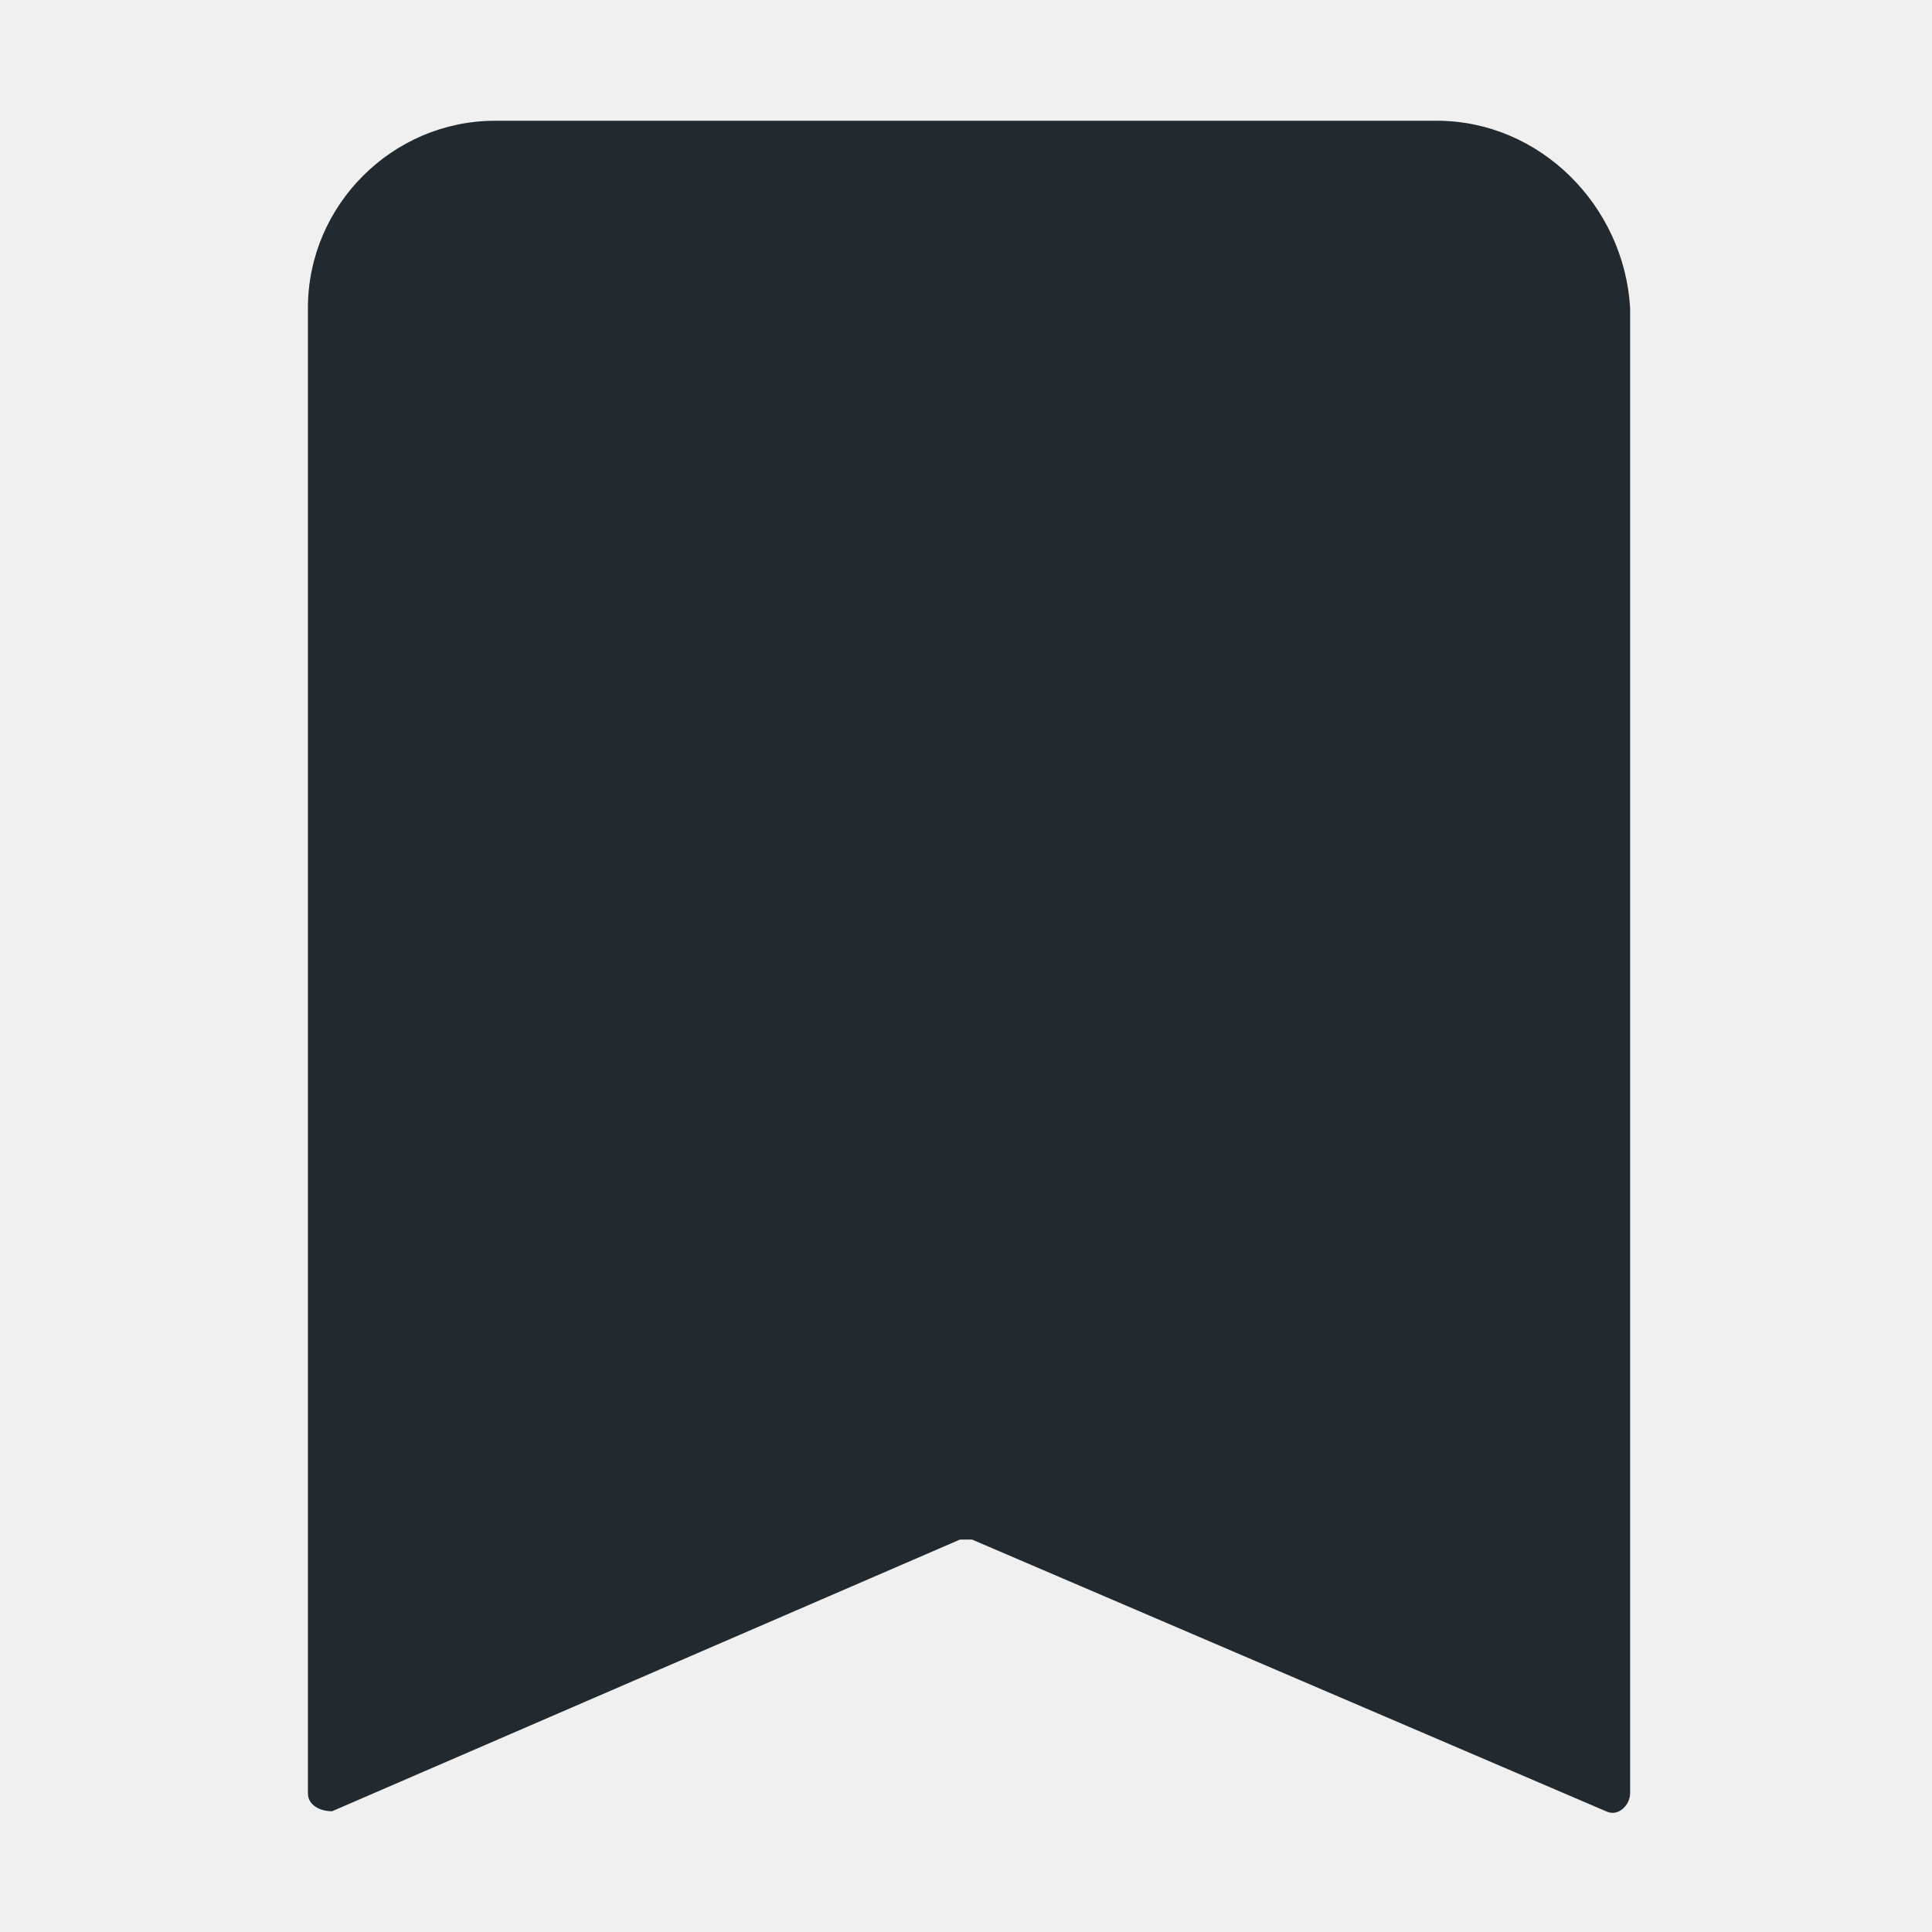
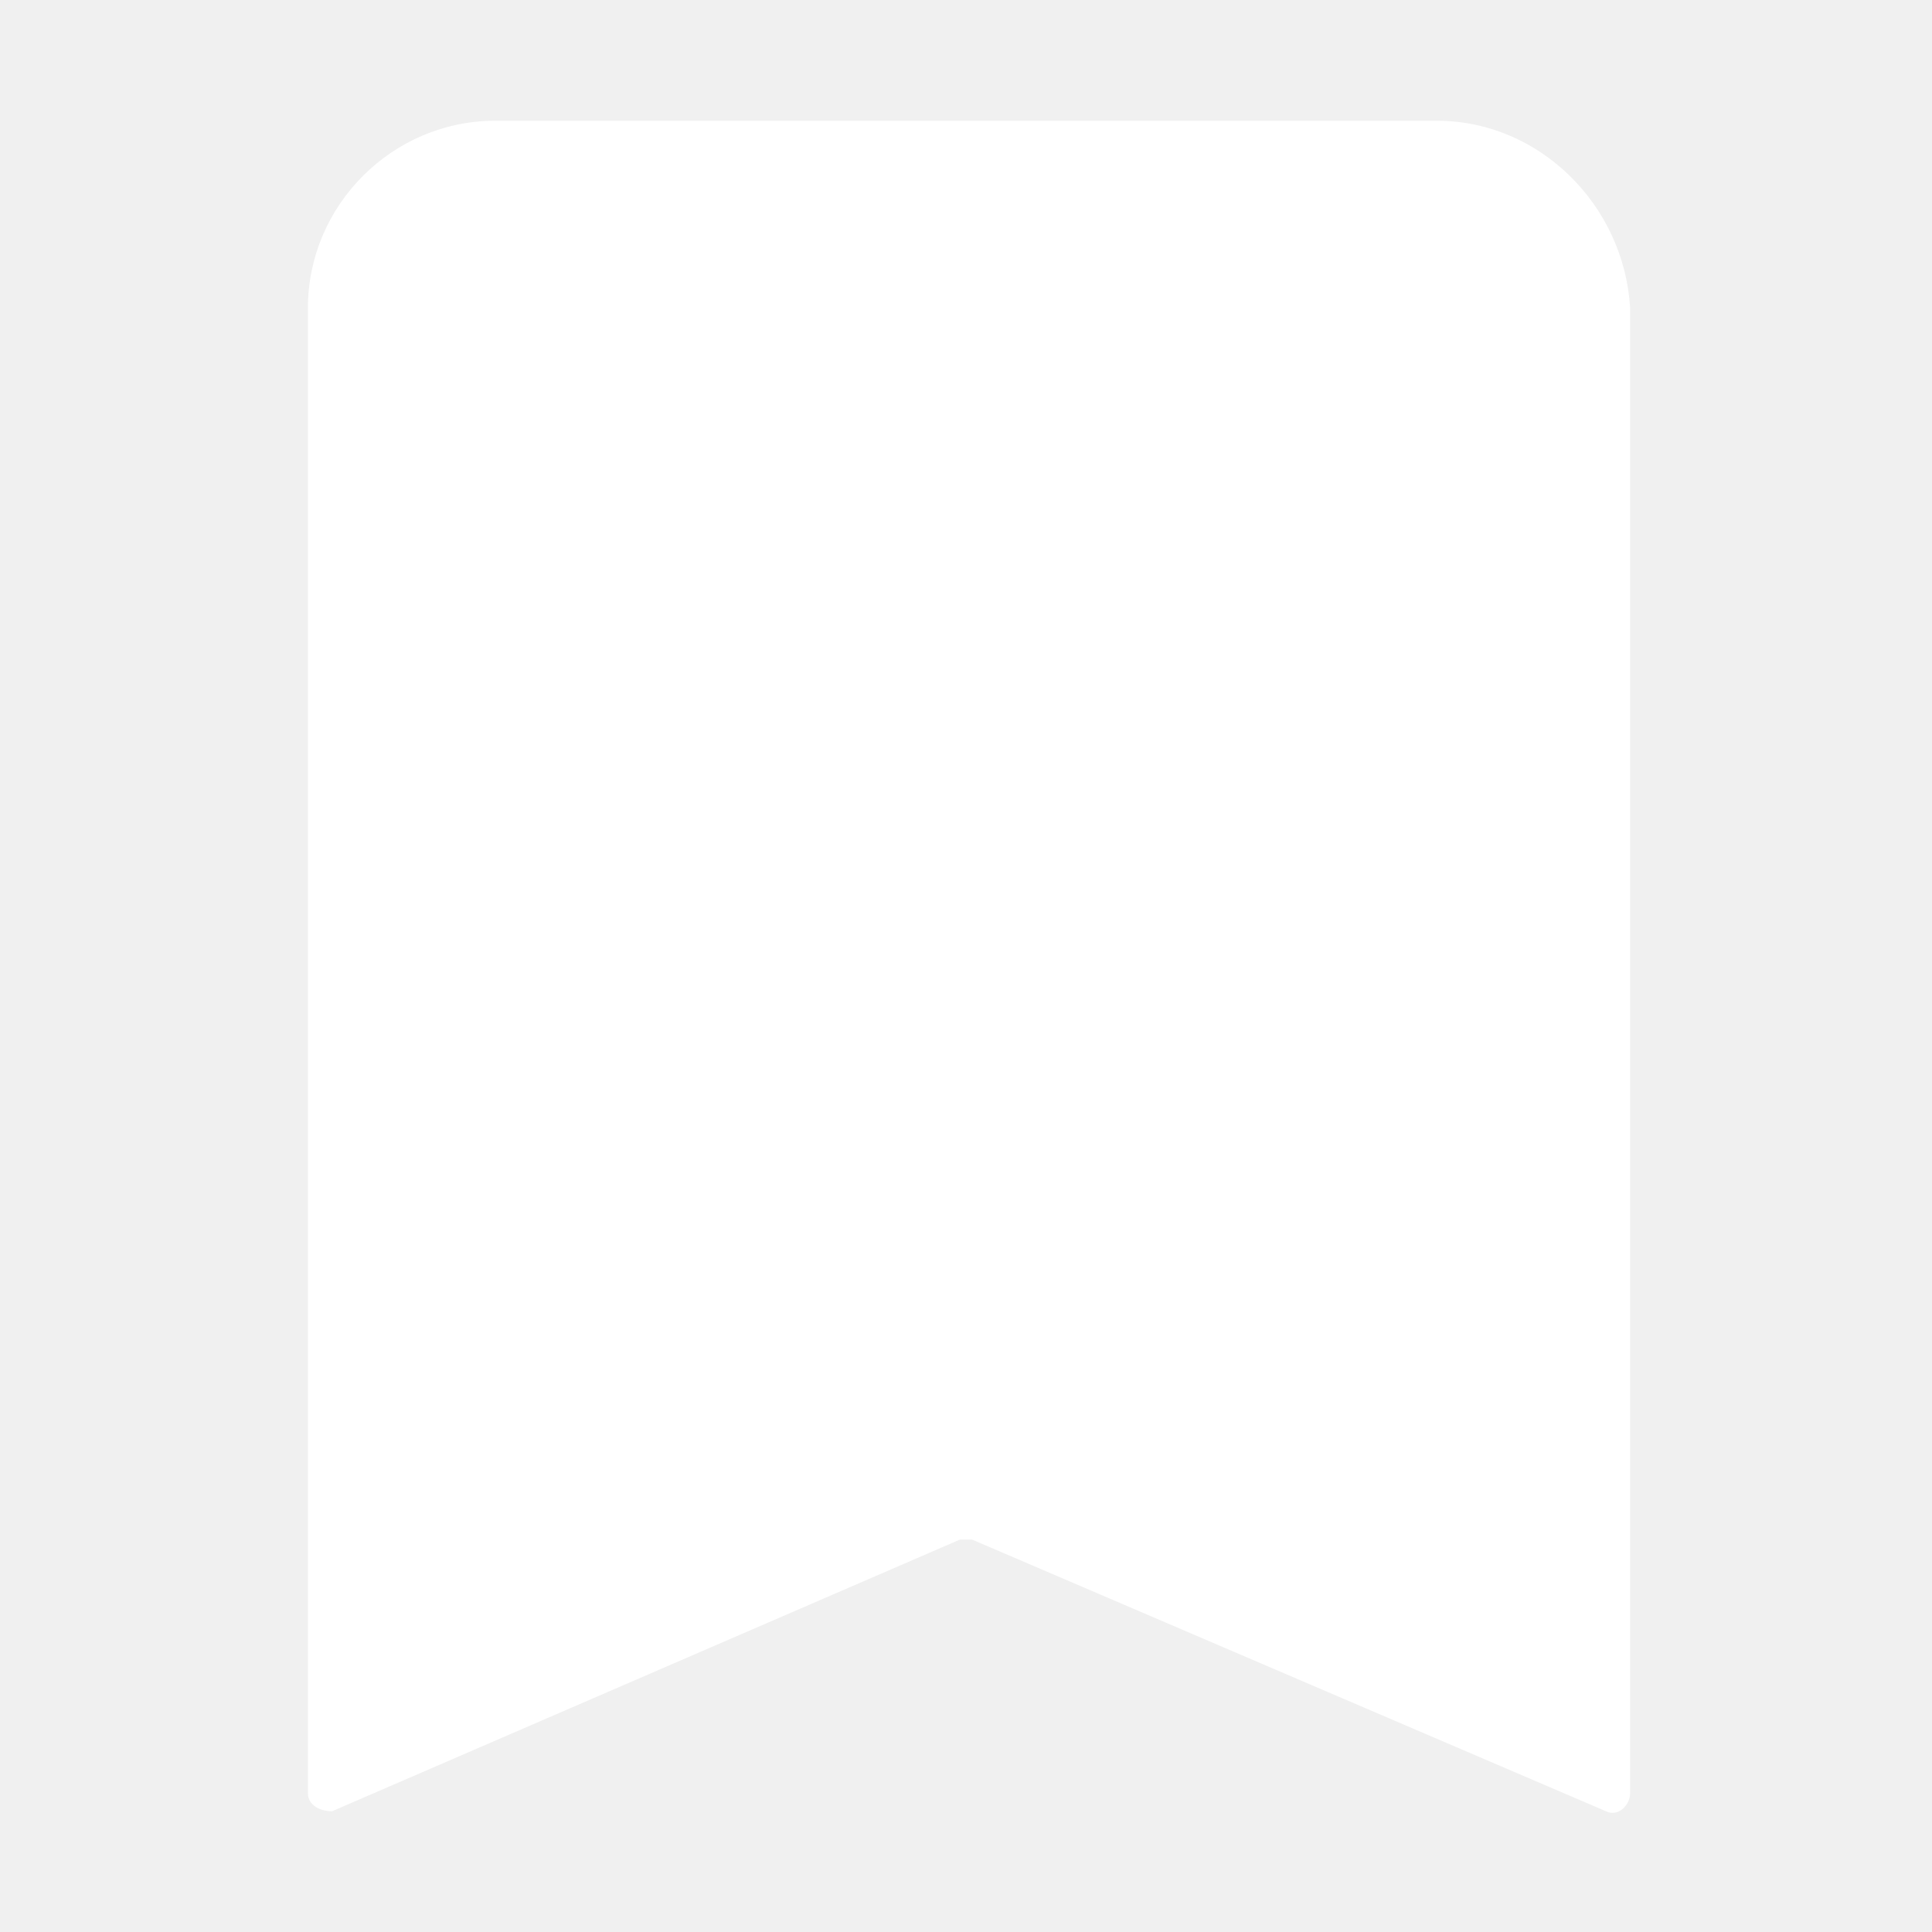
<svg xmlns="http://www.w3.org/2000/svg" id="Layer_1" style="enable-background:new 0 0 32 32;" version="1.1" viewBox="0 0 32 32" xml:space="preserve">
  <style type="text/css">
- 	.st0{fill:#222A30;}
+ 	.st0{fill:#fff;}
	.st1{fill:#868687;}
	.st2{fill-rule:evenodd;clip-rule:evenodd;fill:#222A30;stroke:#222A30;stroke-width:0.776;}
	.st3{fill-rule:evenodd;clip-rule:evenodd;fill:#222A30;fill-opacity:0;stroke:#222A30;stroke-width:0.776;}
	.st4{fill:none;stroke:#222A30;stroke-width:1.556;stroke-opacity:0.5;}
	.st5{fill:none;stroke:#222A30;stroke-width:1.556;}
	.st6{fill:#070707;}
</style>
  <path class="st0" d="M23.8,2H8.2C6.5,2,5.1,3.4,5.1,5.1v24.6c0,0.2,0.2,0.3,0.4,0.3l10.4-4.5c0.1,0,0.2,0,0.2,0  L26.6,30c0.2,0.1,0.4-0.1,0.4-0.3V5.1C26.9,3.4,25.5,2,23.8,2z" id="bookmark_1_" />
</svg>
